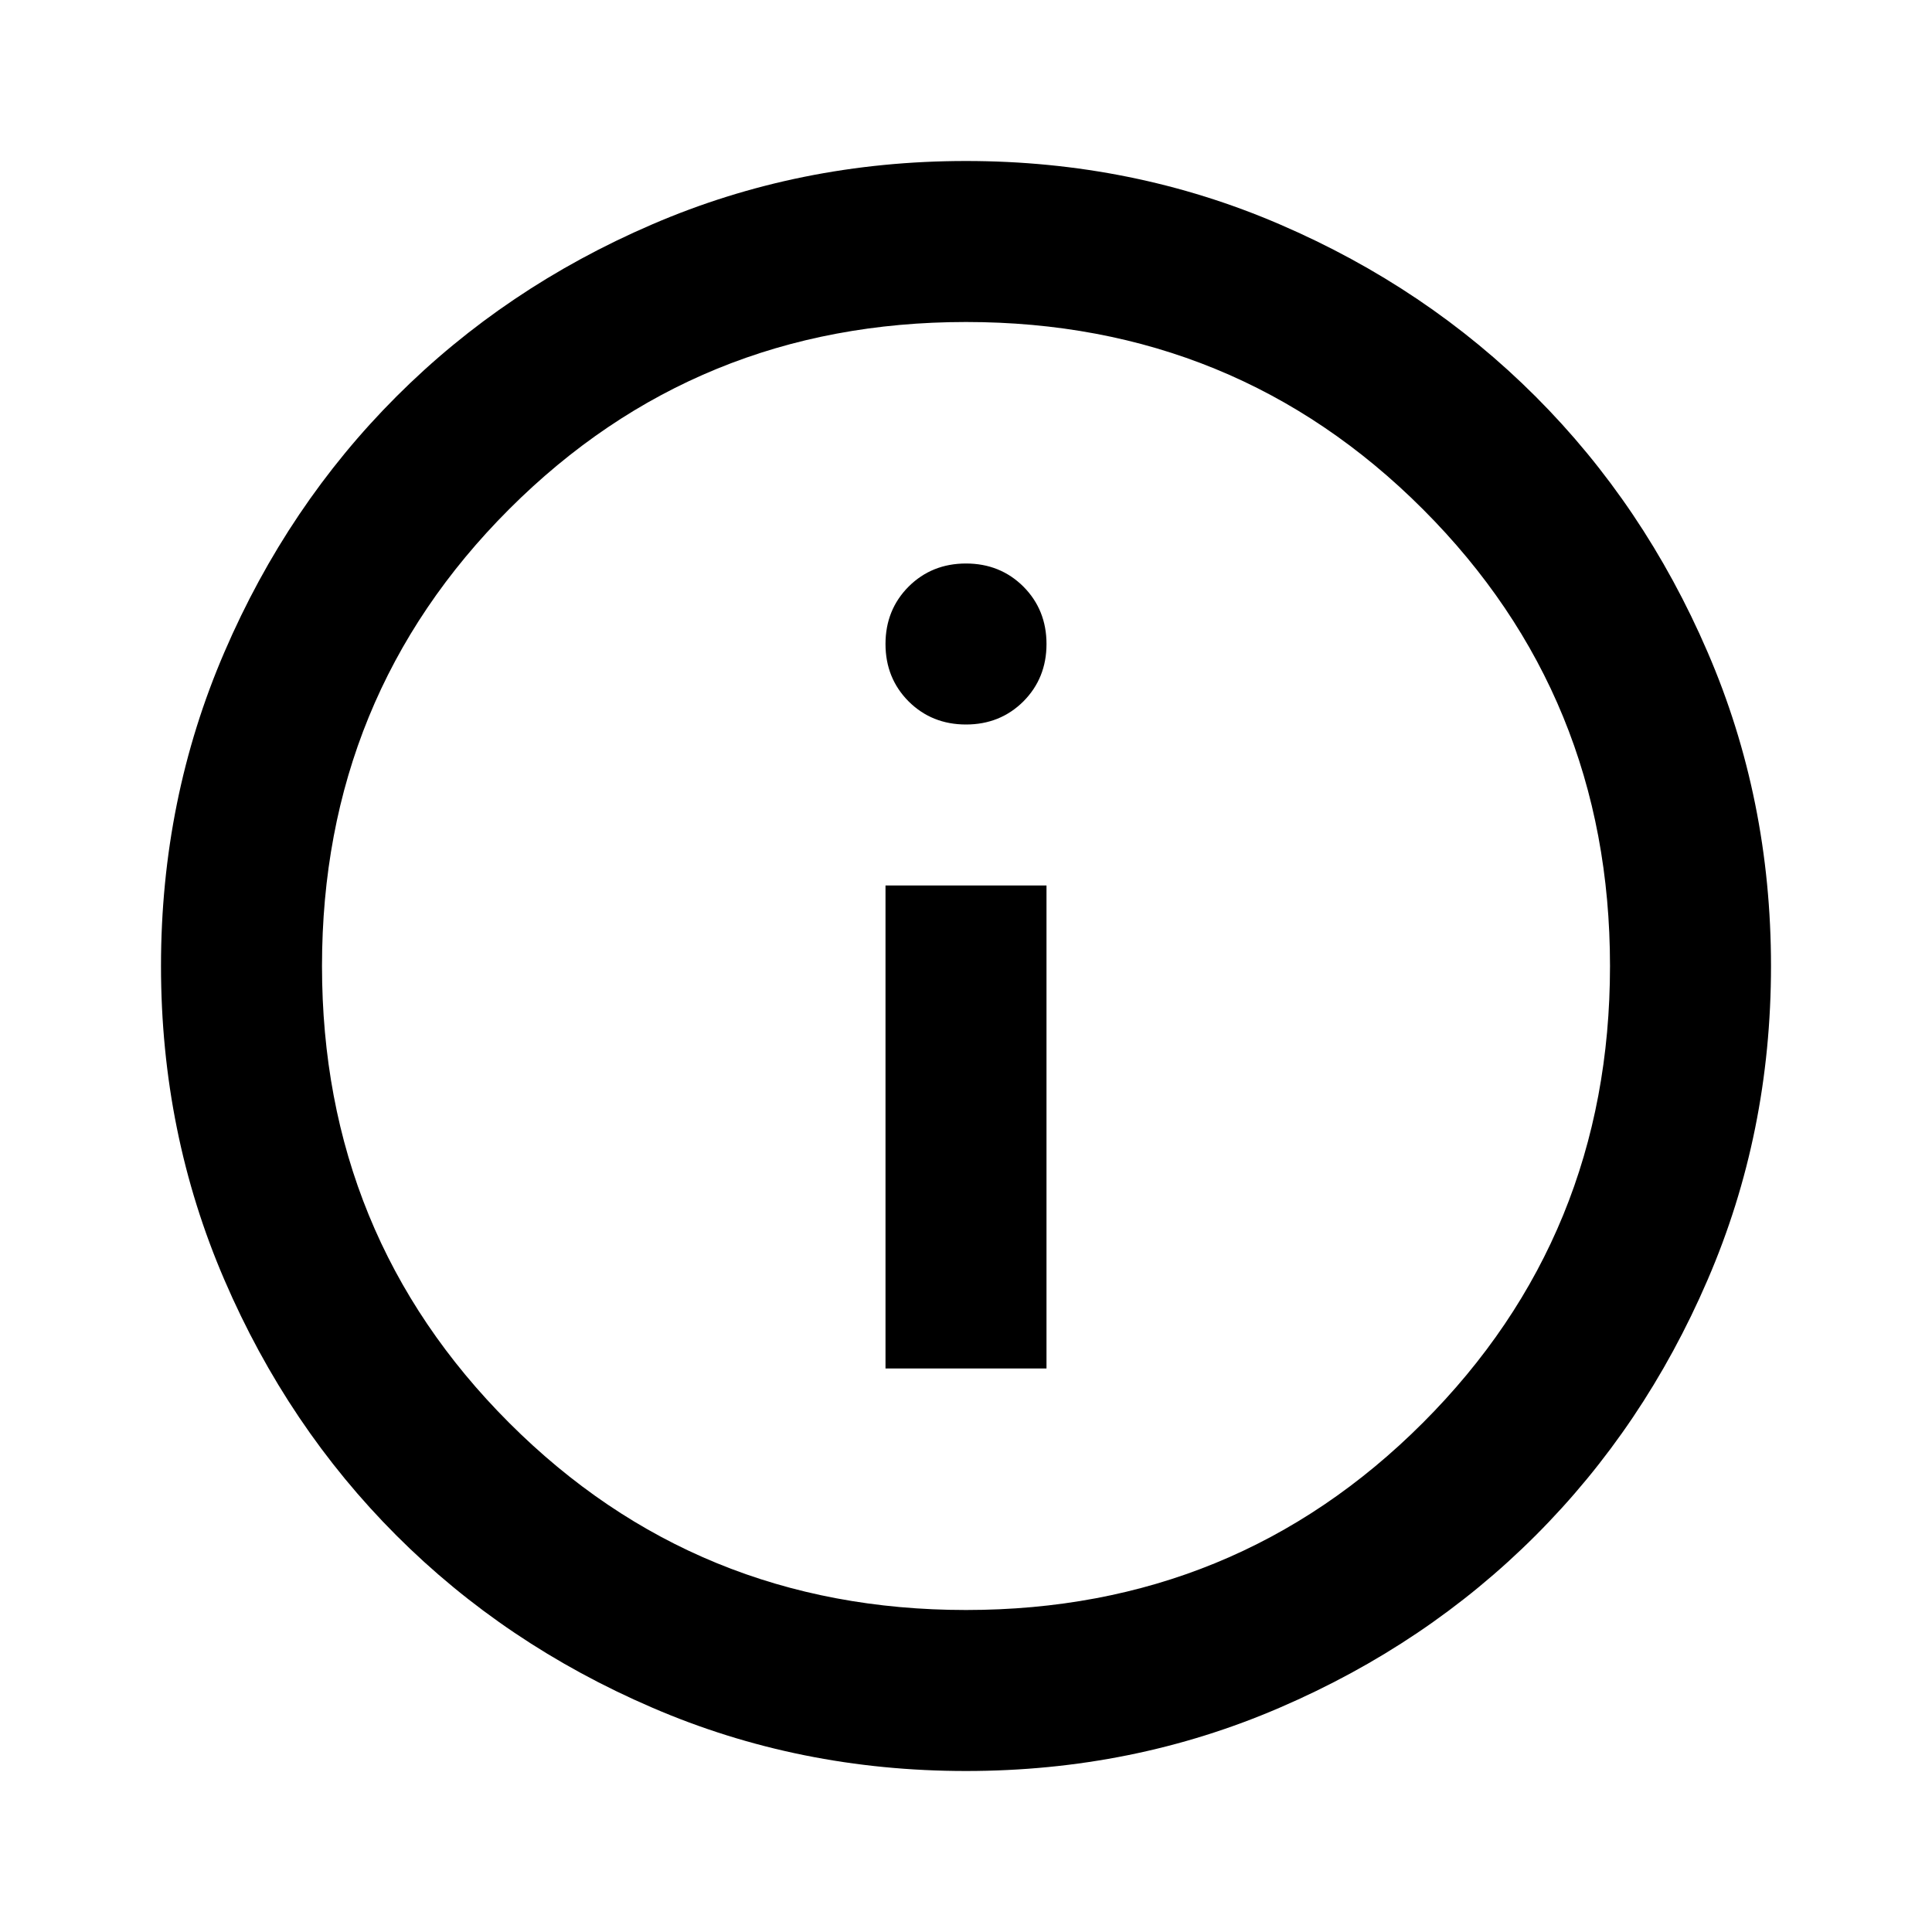
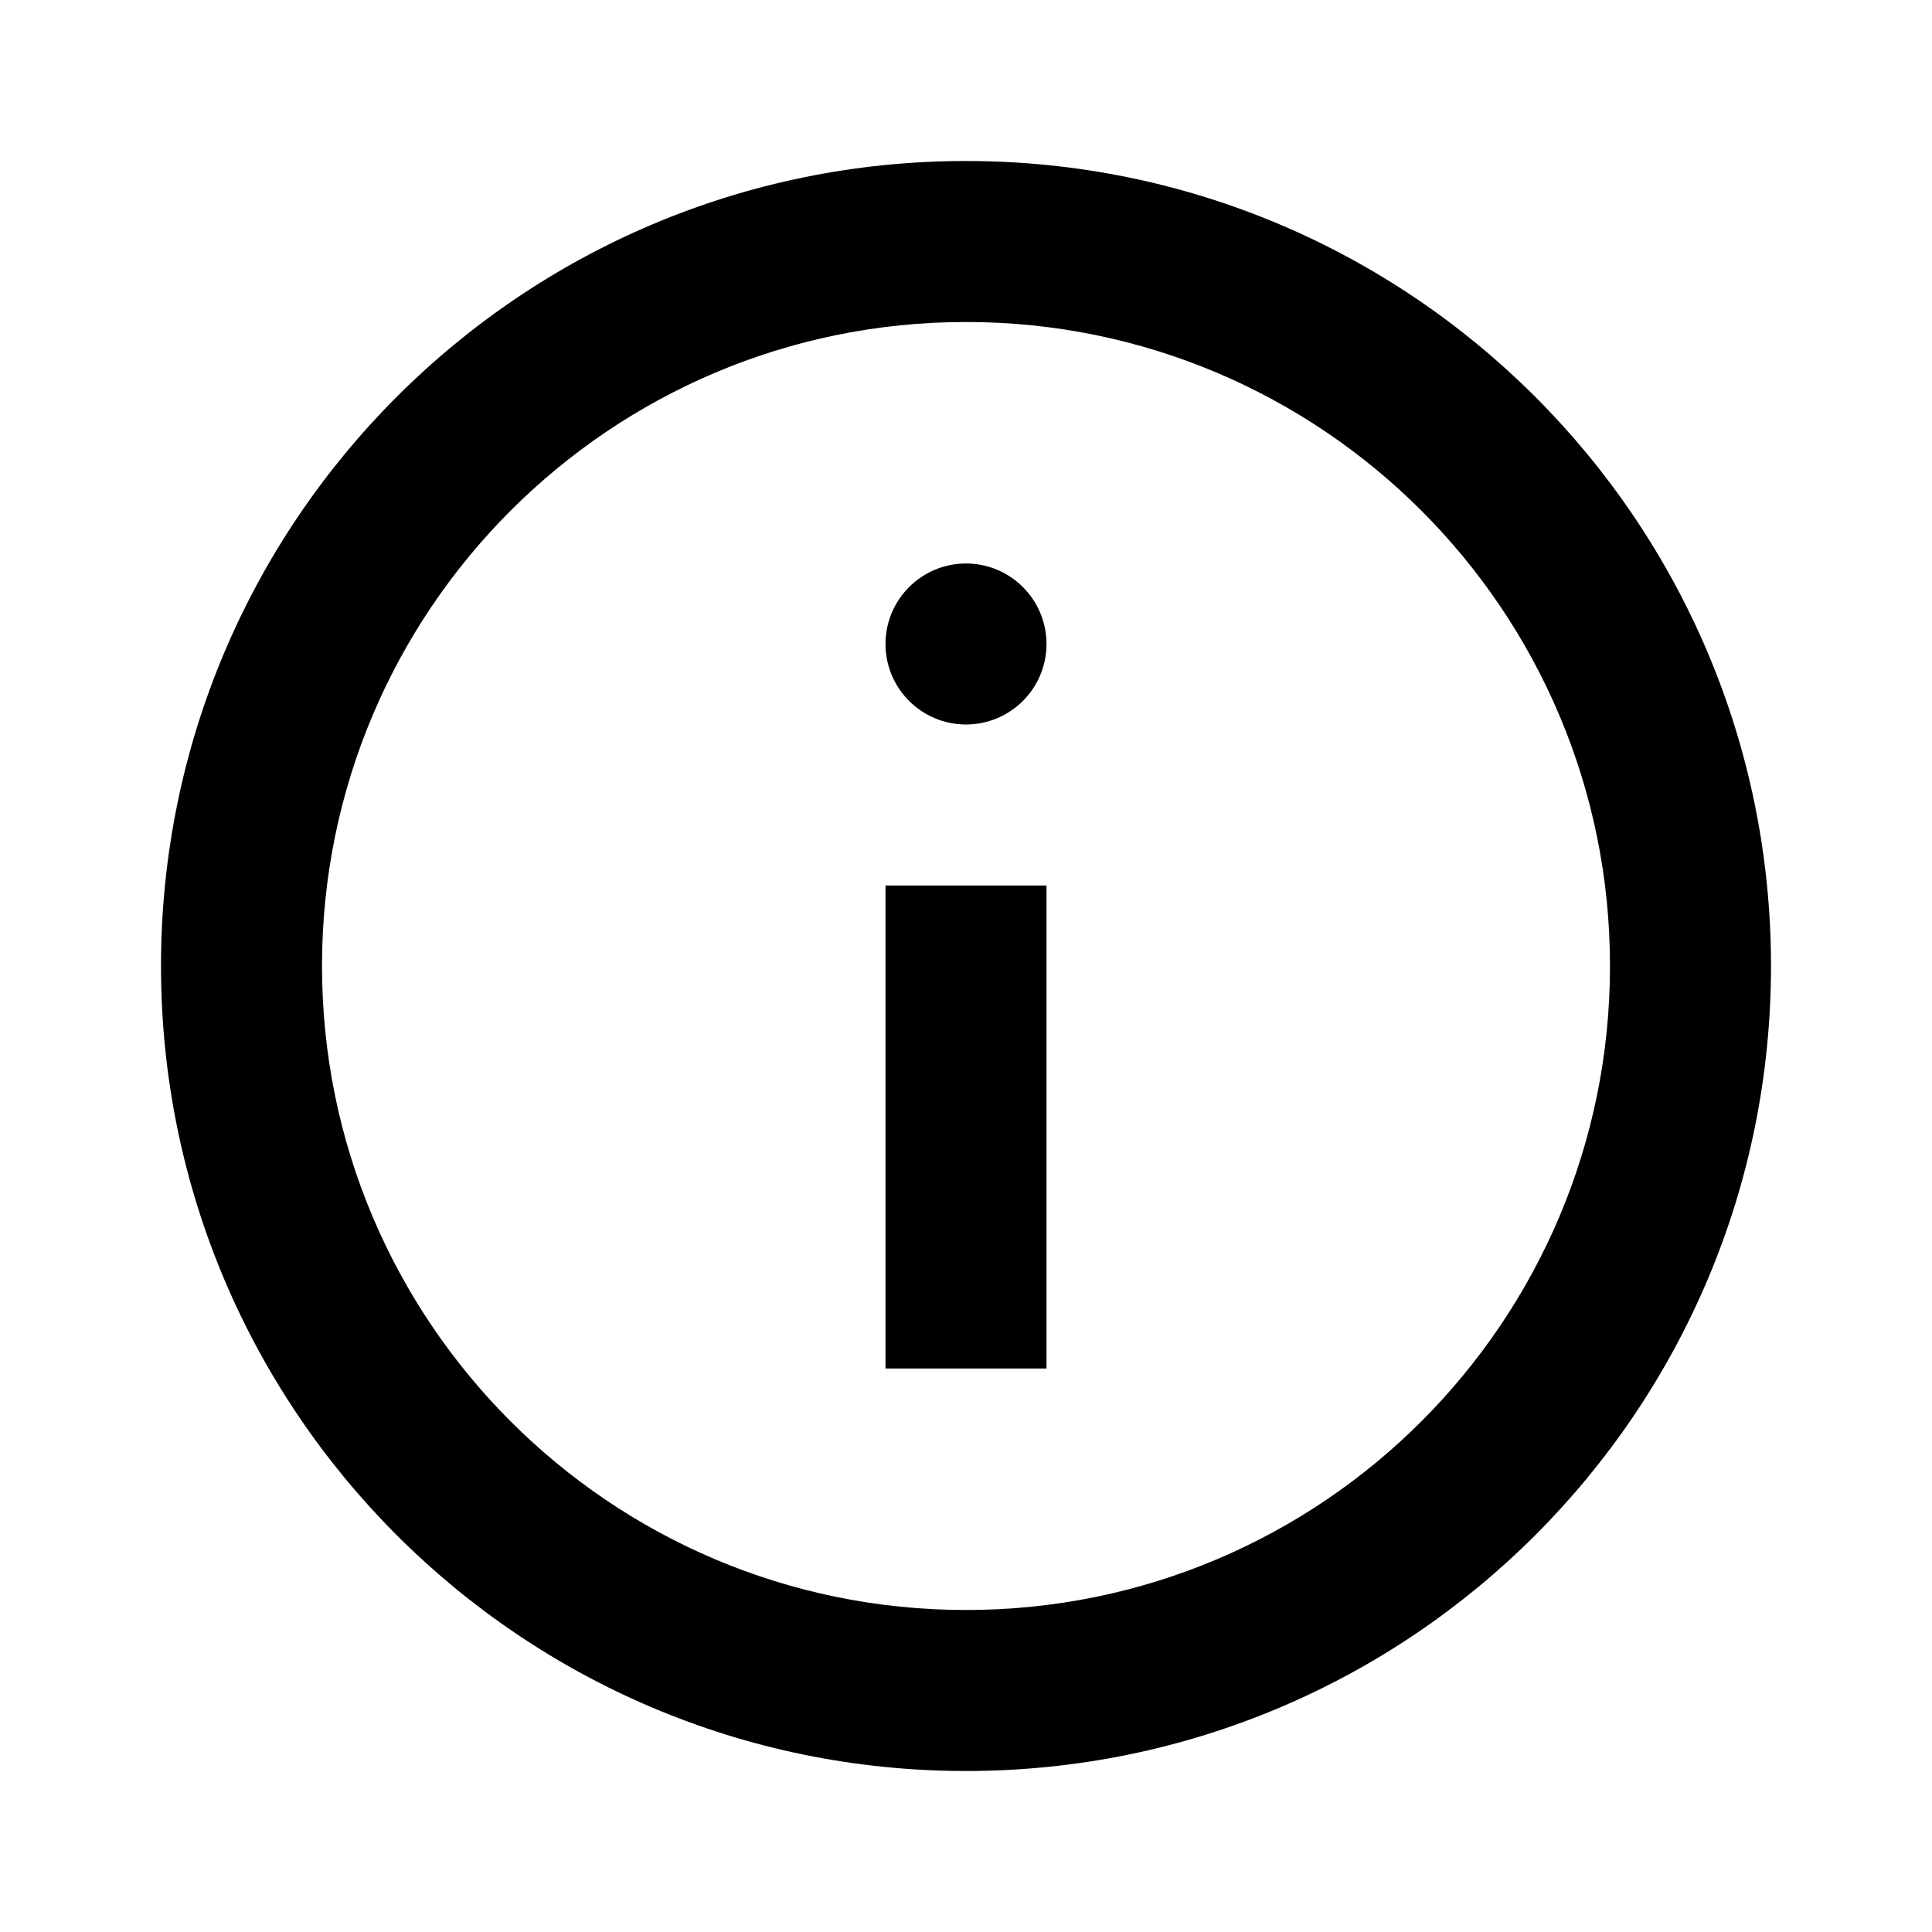
<svg xmlns="http://www.w3.org/2000/svg" width="24" height="24" viewBox="0 0 24 24" fill="none">
-   <path d="M11 17H13V11H11V17ZM12 9C12.283 9 12.521 8.904 12.713 8.713C12.904 8.521 13 8.283 13 8C13 7.717 12.904 7.479 12.713 7.287C12.521 7.096 12.283 7 12 7C11.717 7 11.479 7.096 11.287 7.287C11.096 7.479 11 7.717 11 8C11 8.283 11.096 8.521 11.287 8.713C11.479 8.904 11.717 9 12 9ZM12 22C10.617 22 9.317 21.738 8.1 21.212C6.883 20.688 5.825 19.975 4.925 19.075C4.025 18.175 3.312 17.117 2.788 15.9C2.263 14.683 2 13.383 2 12C2 10.617 2.263 9.317 2.788 8.1C3.312 6.883 4.025 5.825 4.925 4.925C5.825 4.025 6.883 3.312 8.1 2.788C9.317 2.263 10.617 2 12 2C13.383 2 14.683 2.263 15.9 2.788C17.117 3.312 18.175 4.025 19.075 4.925C19.975 5.825 20.688 6.883 21.212 8.1C21.738 9.317 22 10.617 22 12C22 13.383 21.738 14.683 21.212 15.9C20.688 17.117 19.975 18.175 19.075 19.075C18.175 19.975 17.117 20.688 15.9 21.212C14.683 21.738 13.383 22 12 22ZM12 20C14.233 20 16.125 19.225 17.675 17.675C19.225 16.125 20 14.233 20 12C20 9.767 19.225 7.875 17.675 6.325C16.125 4.775 14.233 4 12 4C9.767 4 7.875 4.775 6.325 6.325C4.775 7.875 4 9.767 4 12C4 14.233 4.775 16.125 6.325 17.675C7.875 19.225 9.767 20 12 20Z" fill="black" />
+   <path d="M13 8C13 8.552 12.552 9 12 9C11.448 9 11 8.552 11 8C11 7.448 11.448 7 12 7C12.552 7 13 7.448 13 8Z" fill="black" />
+   <path d="M13 17V11H11V17H13Z" fill="black" />
+   <path fill-rule="evenodd" clip-rule="evenodd" d="M12 22C17.523 22 22 17.523 22 12C22 6.477 17.523 2 12 2C6.477 2 2 6.477 2 12C2 17.523 6.477 22 12 22ZM12 20C16.418 20 20 16.418 20 12C20 7.582 16.418 4 12 4C7.582 4 4 7.582 4 12C4 16.418 7.582 20 12 20Z" fill="black" />
</svg>
